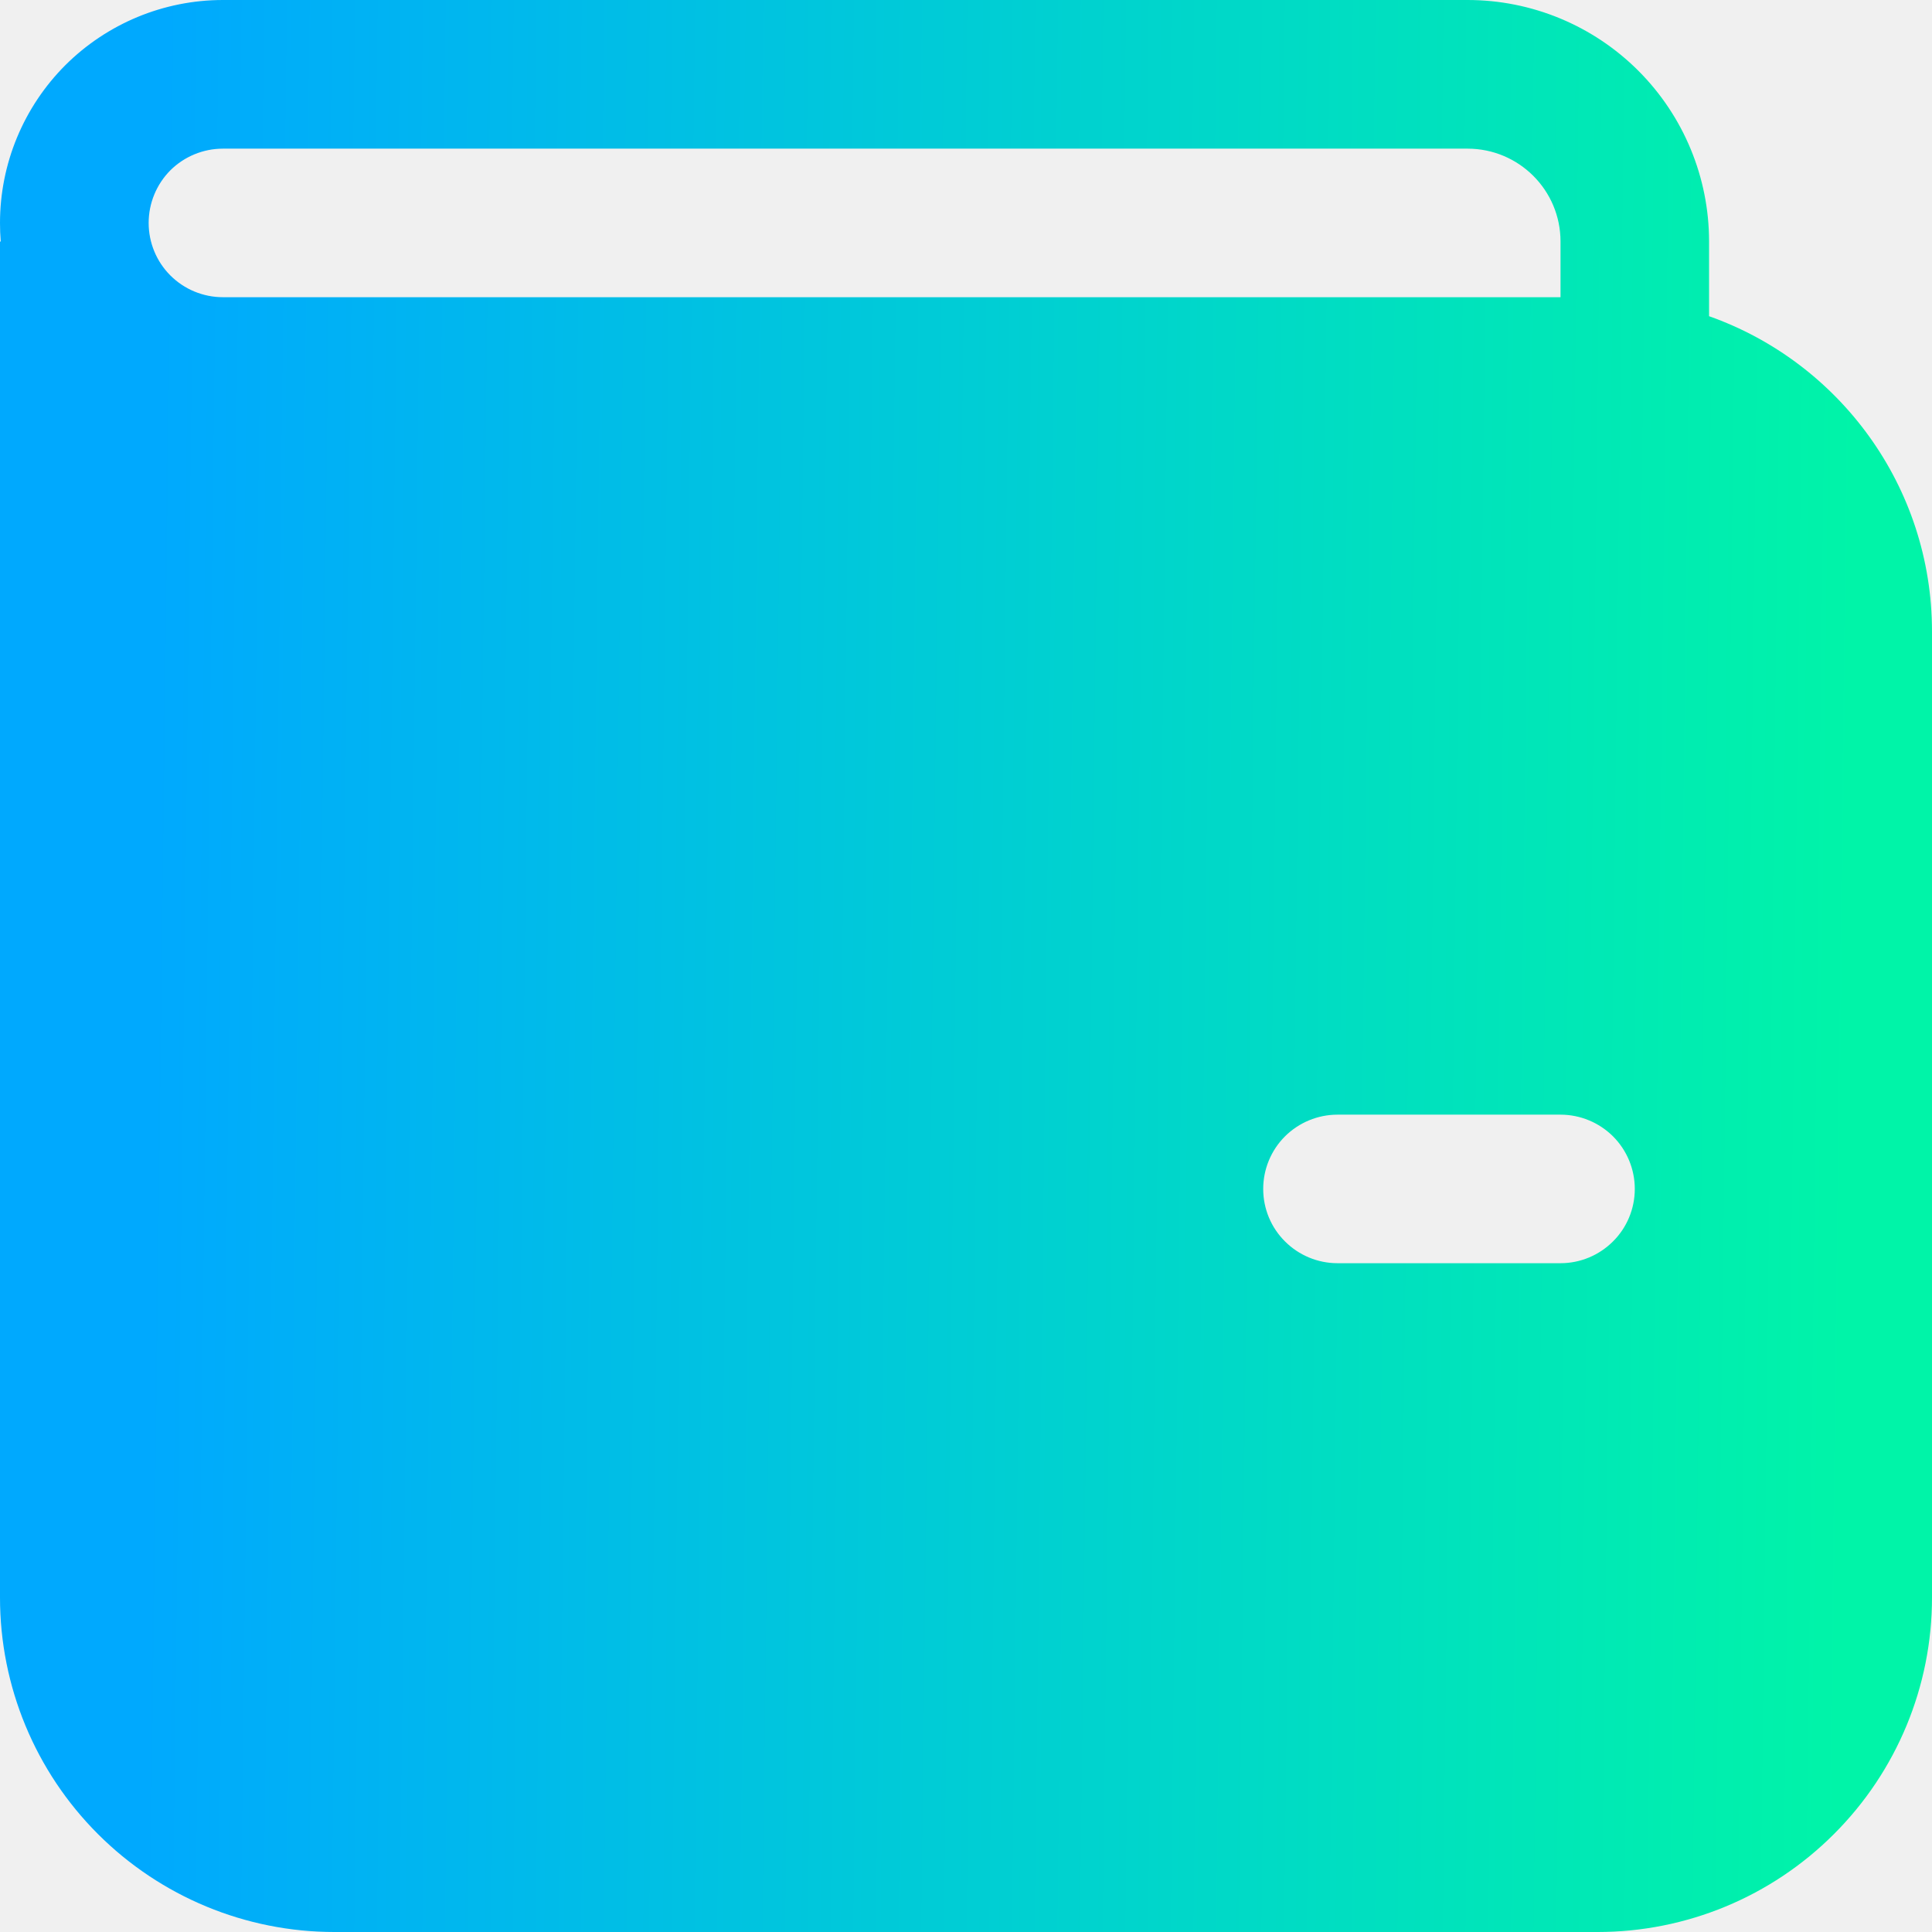
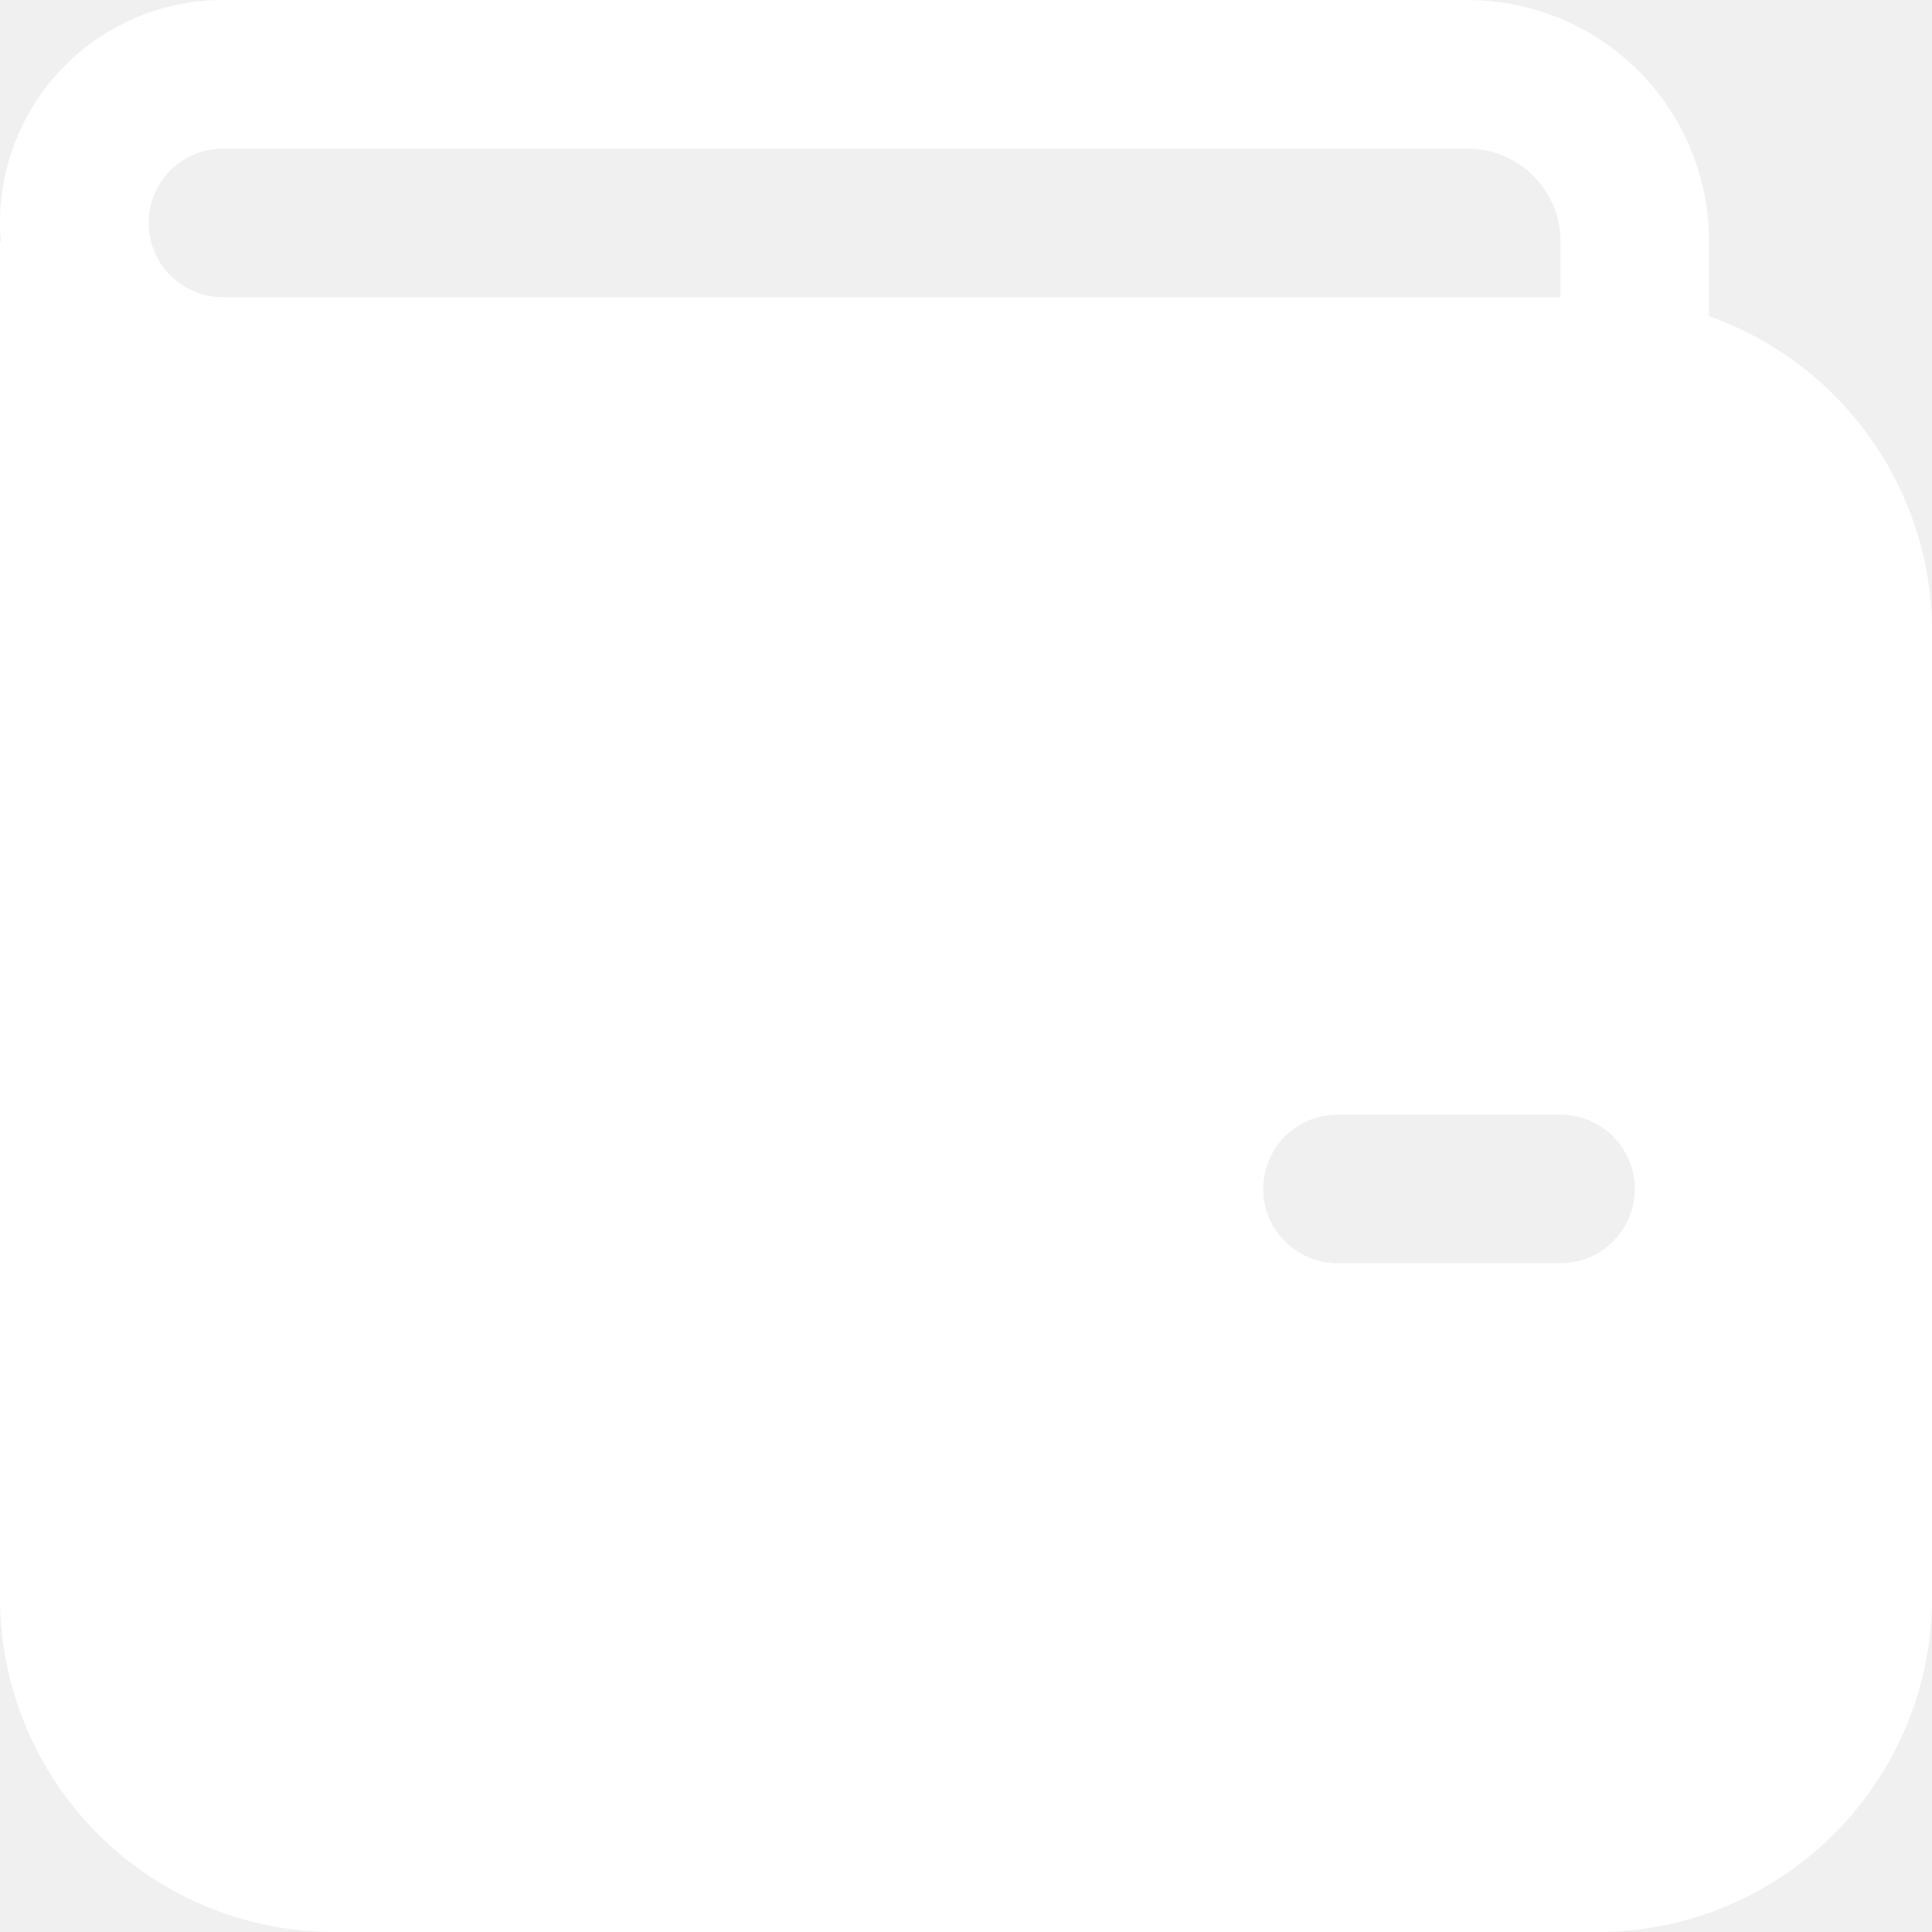
<svg xmlns="http://www.w3.org/2000/svg" width="18" height="18" viewBox="0 0 18 18" fill="none">
-   <path d="M1.47578e-06 2.077C1.47578e-06 1.526 0.219 0.998 0.608 0.608C0.998 0.219 1.526 0 2.077 0H13.673C14.27 0 14.842 0.237 15.264 0.659C15.686 1.081 15.923 1.653 15.923 2.25V2.946C17.133 3.374 18 4.528 18 5.885V14.885C18 15.711 17.672 16.503 17.087 17.087C16.503 17.672 15.711 18 14.885 18H3.115C2.289 18 1.497 17.672 0.912 17.087C0.328 16.503 1.47578e-06 15.711 1.47578e-06 14.885V2.25H0.007C0.002 2.192 -6.69293e-05 2.135 1.47578e-06 2.077ZM14.539 2.25C14.539 1.772 14.151 1.385 13.673 1.385H2.077C1.893 1.385 1.717 1.458 1.587 1.587C1.458 1.717 1.385 1.893 1.385 2.077C1.385 2.261 1.458 2.437 1.587 2.566C1.717 2.696 1.893 2.769 2.077 2.769H14.539V2.25ZM12.461 10.385C12.278 10.385 12.102 10.458 11.972 10.587C11.842 10.717 11.769 10.893 11.769 11.077C11.769 11.261 11.842 11.437 11.972 11.566C12.102 11.696 12.278 11.769 12.461 11.769H14.539C14.722 11.769 14.898 11.696 15.028 11.566C15.158 11.437 15.231 11.261 15.231 11.077C15.231 10.893 15.158 10.717 15.028 10.587C14.898 10.458 14.722 10.385 14.539 10.385H12.461Z" fill="url(#paint0_linear_72_4608)" />
-   <defs>
-     <linearGradient id="paint0_linear_72_4608" x1="1.4" y1="9" x2="17.25" y2="9.193" gradientUnits="userSpaceOnUse">
-       <stop stop-color="#00A9FE" />
-       <stop offset="1" stop-color="#00F4A8" />
-     </linearGradient>
-   </defs>
+   <path d="M1.47578e-06 2.077C1.47578e-06 1.526 0.219 0.998 0.608 0.608C0.998 0.219 1.526 0 2.077 0H13.673C14.27 0 14.842 0.237 15.264 0.659C15.686 1.081 15.923 1.653 15.923 2.25V2.946C17.133 3.374 18 4.528 18 5.885V14.885C18 15.711 17.672 16.503 17.087 17.087C16.503 17.672 15.711 18 14.885 18H3.115C2.289 18 1.497 17.672 0.912 17.087C0.328 16.503 1.47578e-06 15.711 1.47578e-06 14.885V2.25H0.007C0.002 2.192 -6.69293e-05 2.135 1.47578e-06 2.077ZM14.539 2.25C14.539 1.772 14.151 1.385 13.673 1.385H2.077C1.893 1.385 1.717 1.458 1.587 1.587C1.458 1.717 1.385 1.893 1.385 2.077C1.385 2.261 1.458 2.437 1.587 2.566C1.717 2.696 1.893 2.769 2.077 2.769H14.539V2.25ZM12.461 10.385C12.278 10.385 12.102 10.458 11.972 10.587C11.842 10.717 11.769 10.893 11.769 11.077C11.769 11.261 11.842 11.437 11.972 11.566C12.102 11.696 12.278 11.769 12.461 11.769H14.539C14.722 11.769 14.898 11.696 15.028 11.566C15.158 11.437 15.231 11.261 15.231 11.077C15.231 10.893 15.158 10.717 15.028 10.587C14.898 10.458 14.722 10.385 14.539 10.385H12.461Z" fill="white" />
</svg>
